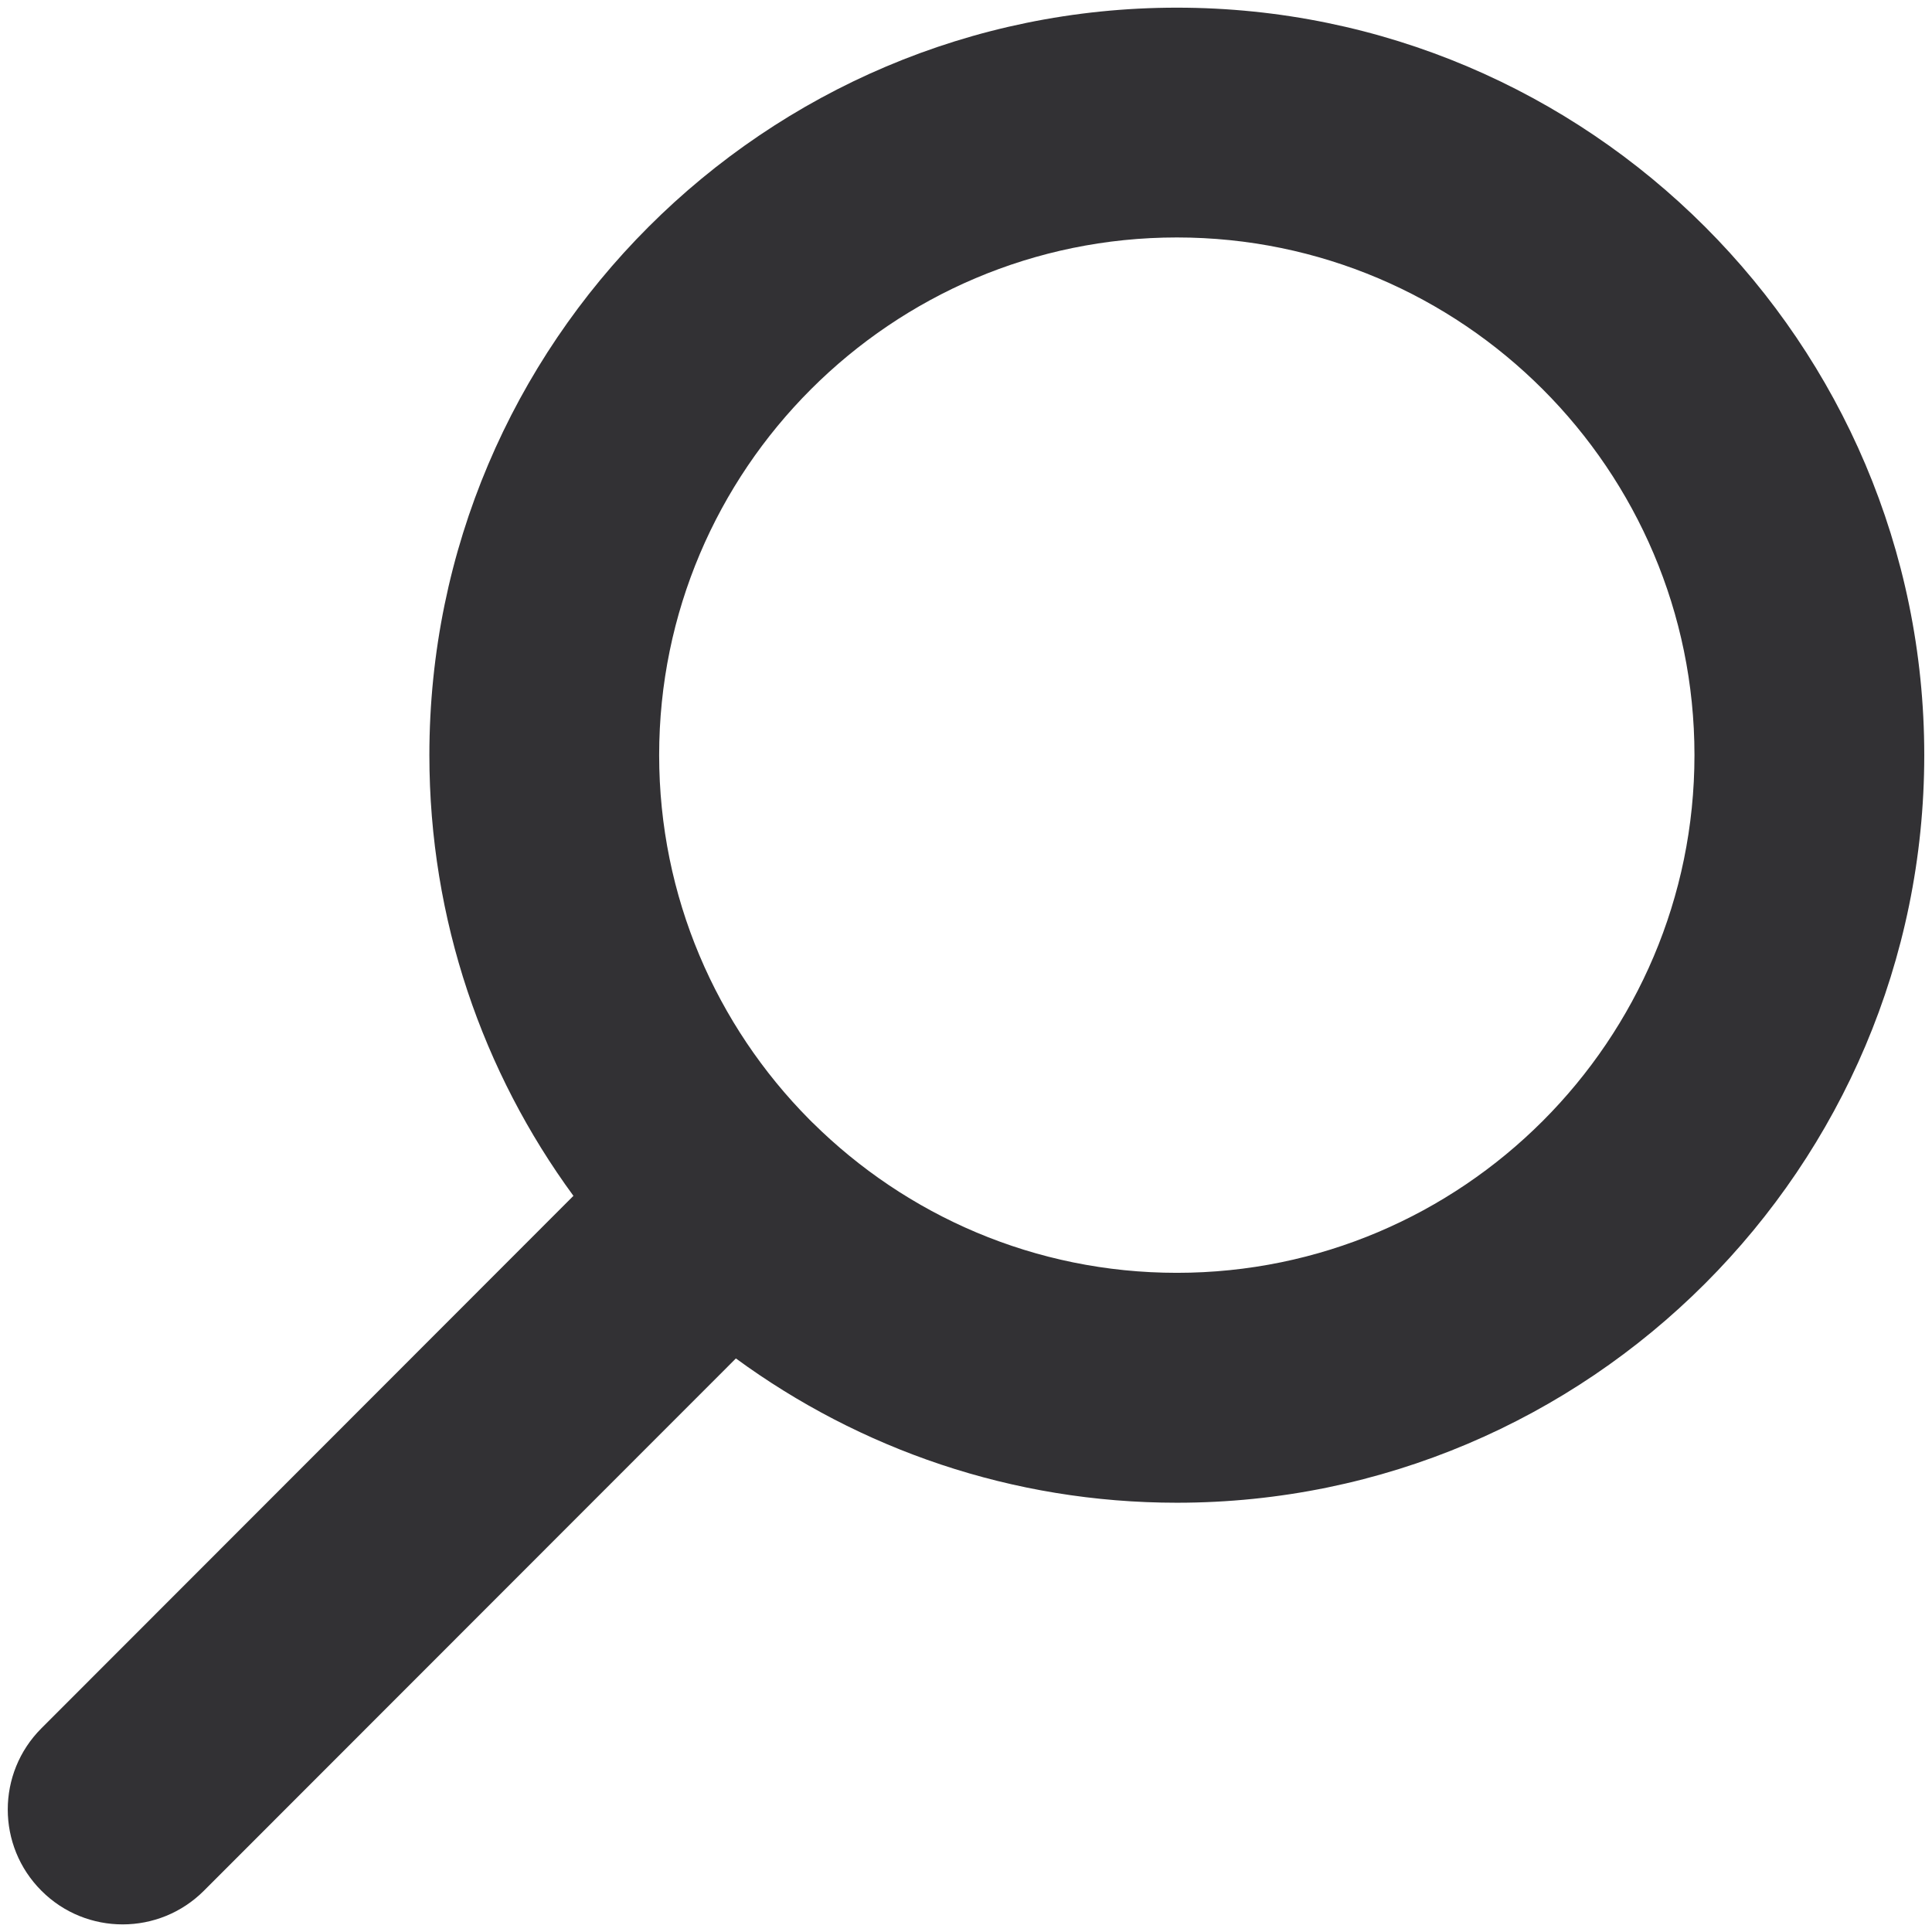
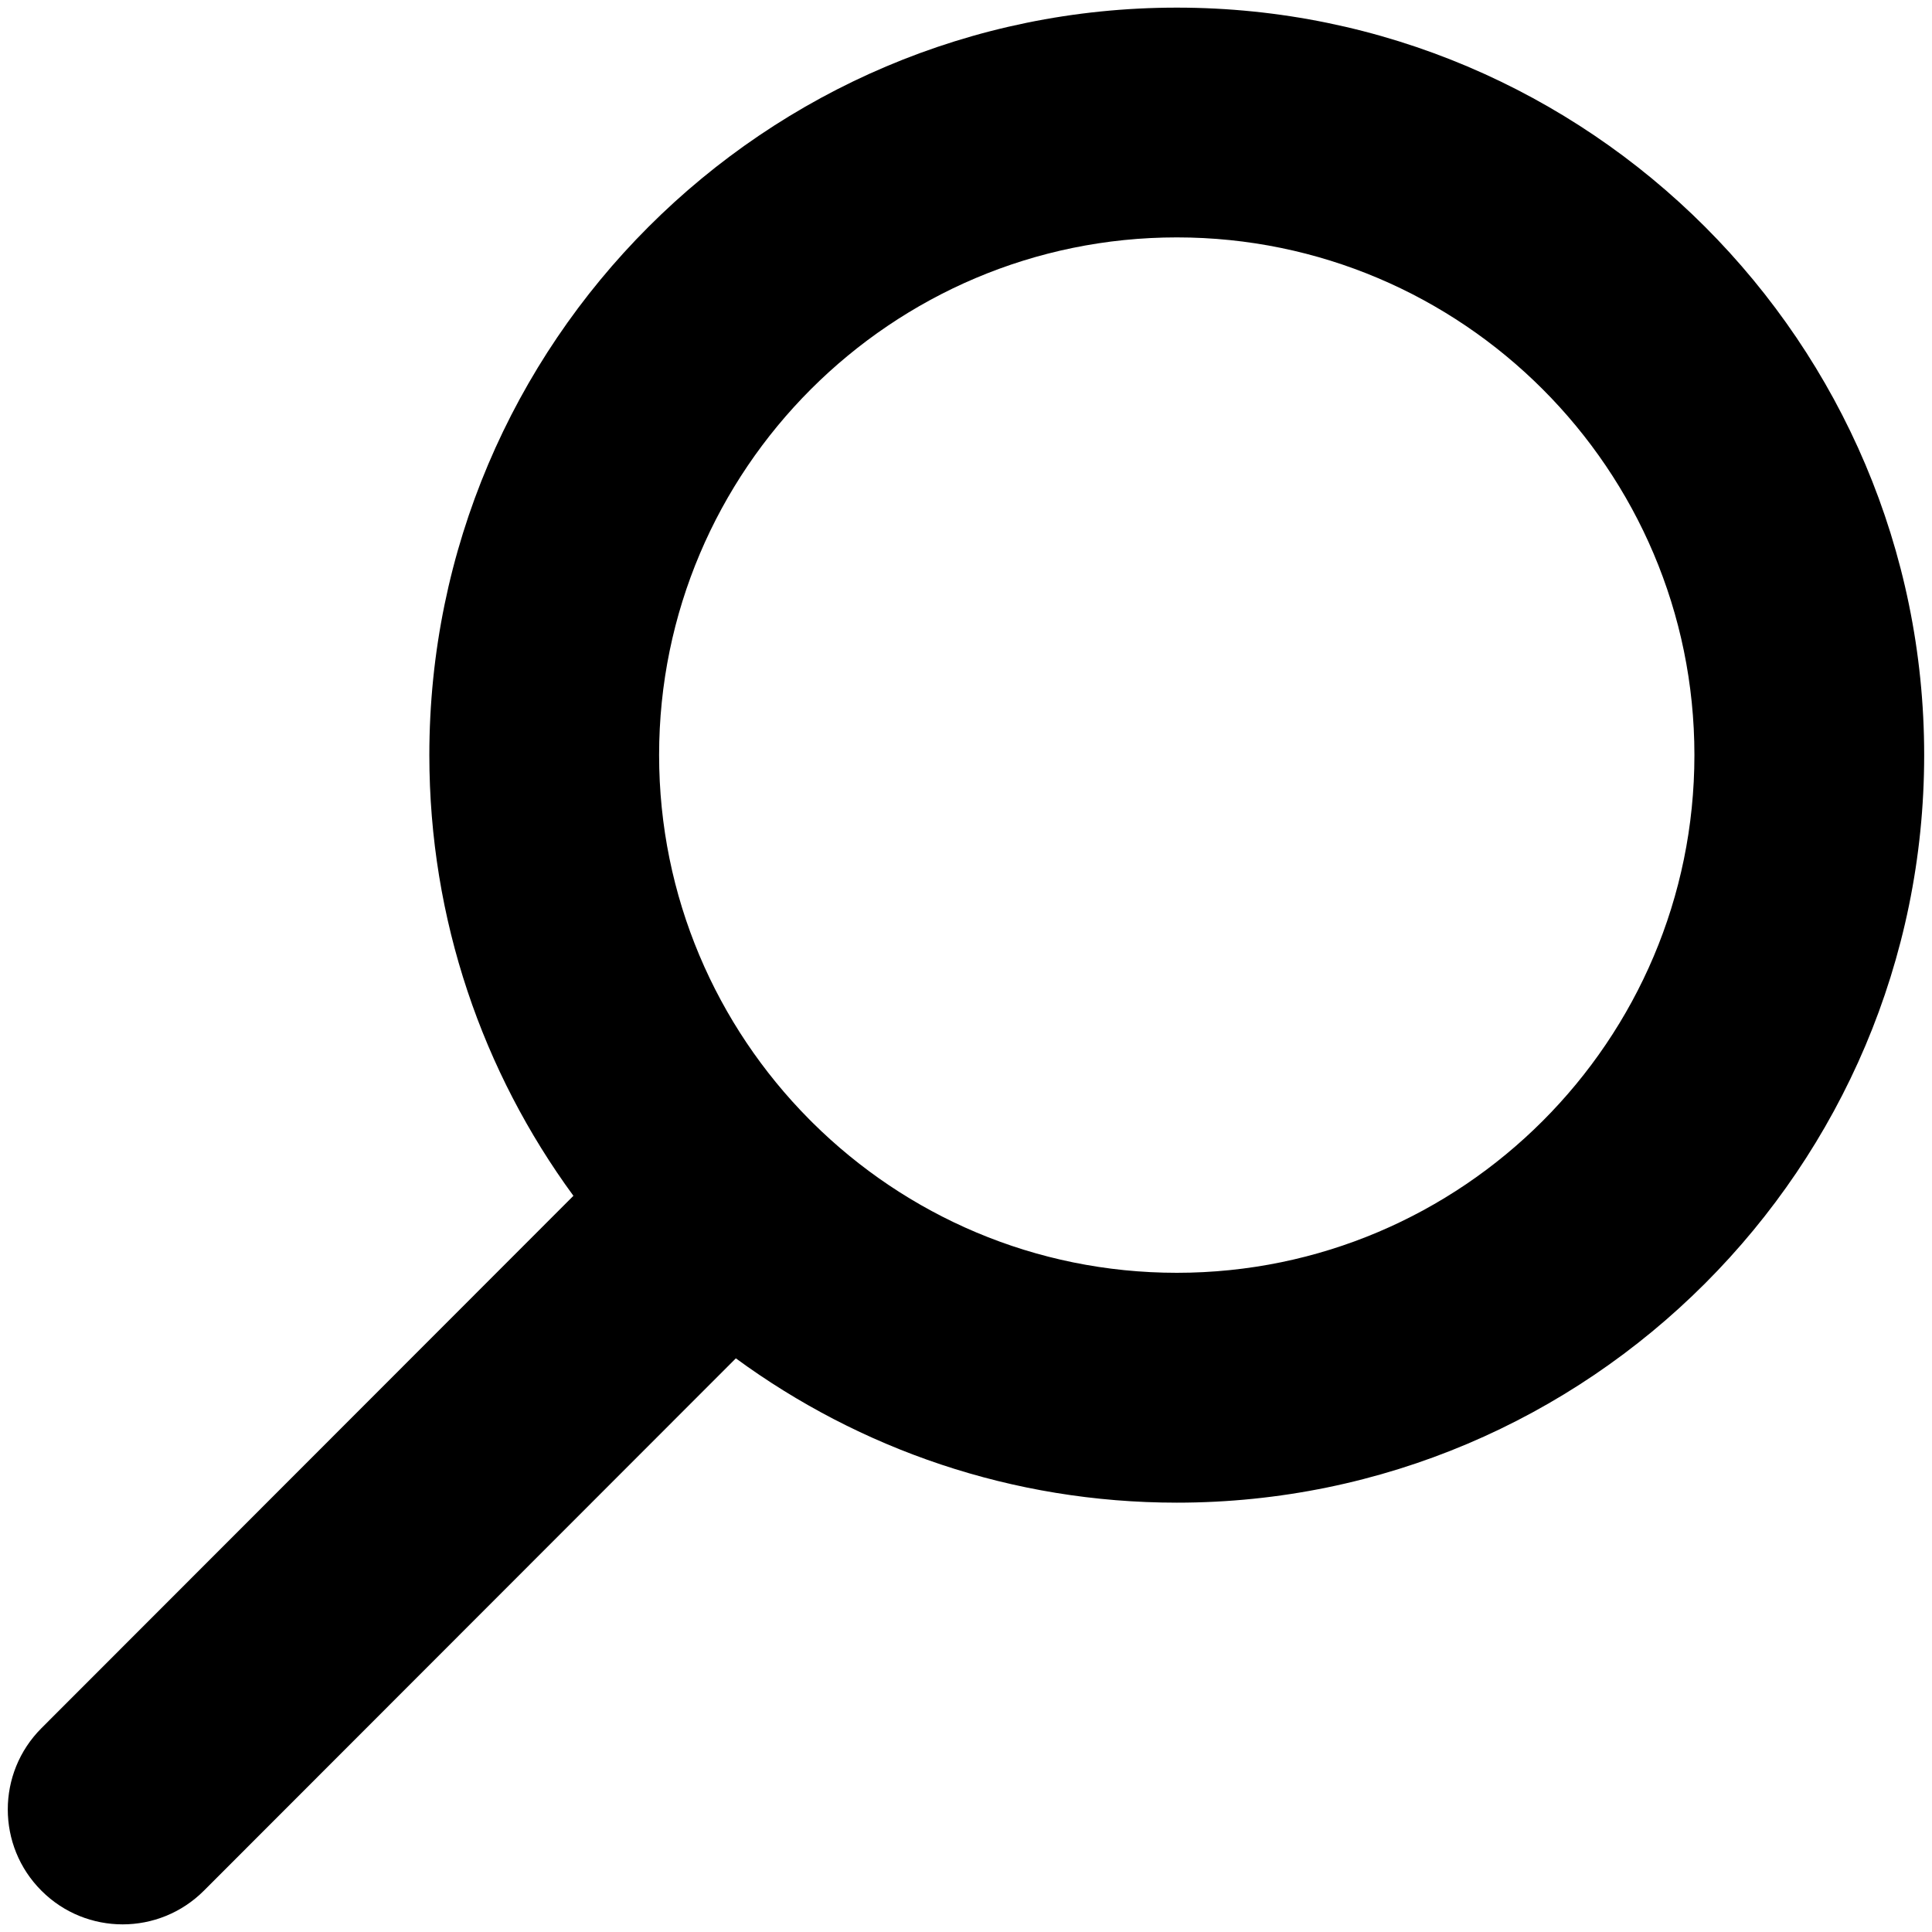
<svg xmlns="http://www.w3.org/2000/svg" version="1.1" width="40" height="40" id="svg2" xml:space="preserve">
  <defs id="defs6">
    <clipPath id="clipPath16">
      <path d="M 0,55 55,55 55,0 0,0 0,55 z" id="path18" />
    </clipPath>
  </defs>
-   <g transform="matrix(1.25,0,0,-1.25,-10.73559,50.73275)" id="g10">
-     <g id="g12">
-       <g clip-path="url(#clipPath16)" id="g14">
-         <g transform="translate(24.4731,24.4082)" id="g20">
-           <path d="m -2.425,-2.417 c 1.551,-1.537 3.683,-2.487 6.033,-2.487 4.727,0 8.573,3.846 8.573,8.575 0,4.727 -3.845,8.574 -8.573,8.574 -4.728,0 -8.575,-3.847 -8.575,-8.574 0,-2.349 0.949,-4.481 2.484,-6.031 0.009,-0.008 0.019,-0.018 0.029,-0.029 l 0.029,-0.029 z M -13.853,-15.696 c -0.487,0 -0.974,0.185 -1.345,0.557 -0.744,0.743 -0.744,1.948 -8.39e-4,2.691 l 8.812,8.819 c -1.5,2.047 -2.386,4.571 -2.386,7.3 0,6.826 5.554,12.38 12.381,12.38 6.825,0 12.379,-5.554 12.379,-12.38 0,-6.828 -5.553,-12.383 -12.379,-12.383 -2.729,0 -5.254,0.889 -7.304,2.39 l -8.811,-8.816 c -0.372,-0.372 -0.859,-0.558 -1.346,-0.558" id="path22" style="fill:#323134;fill-opacity:1;fill-rule:nonzero;stroke:none" />
-         </g>
-       </g>
-     </g>
-   </g>
+   <path d="m 16.824,23.244 c 1.939,1.922 4.603,3.108 7.541,3.108 5.909,0 10.716,-4.808 10.716,-10.719 0,-5.909 -4.807,-10.718 -10.716,-10.718 -5.91,0 -10.719,4.809 -10.719,10.718 0,2.936 1.186,5.601 3.105,7.538 0.012,0.01 0.024,0.023 0.036,0.036 l 0.037,0.037 z M 2.54,39.842 c -0.608,0 -1.217,-0.231 -1.682,-0.697 -0.929,-0.928 -0.929,-2.435 -0.001,-3.364 L 11.872,24.758 C 9.997,22.199 8.889,19.044 8.889,15.633 c 0,-8.533 6.943,-15.475 15.476,-15.475 8.532,0 15.473,6.943 15.473,15.475 0,8.535 -6.941,15.478 -15.473,15.478 -3.411,0 -6.568,-1.111 -9.13,-2.988 L 4.222,39.144 c -0.465,0.465 -1.074,0.698 -1.683,0.698" id="path22" style="fill:#000000;fill-opacity:1;fill-rule:nonzero;stroke:none" />
</svg>
